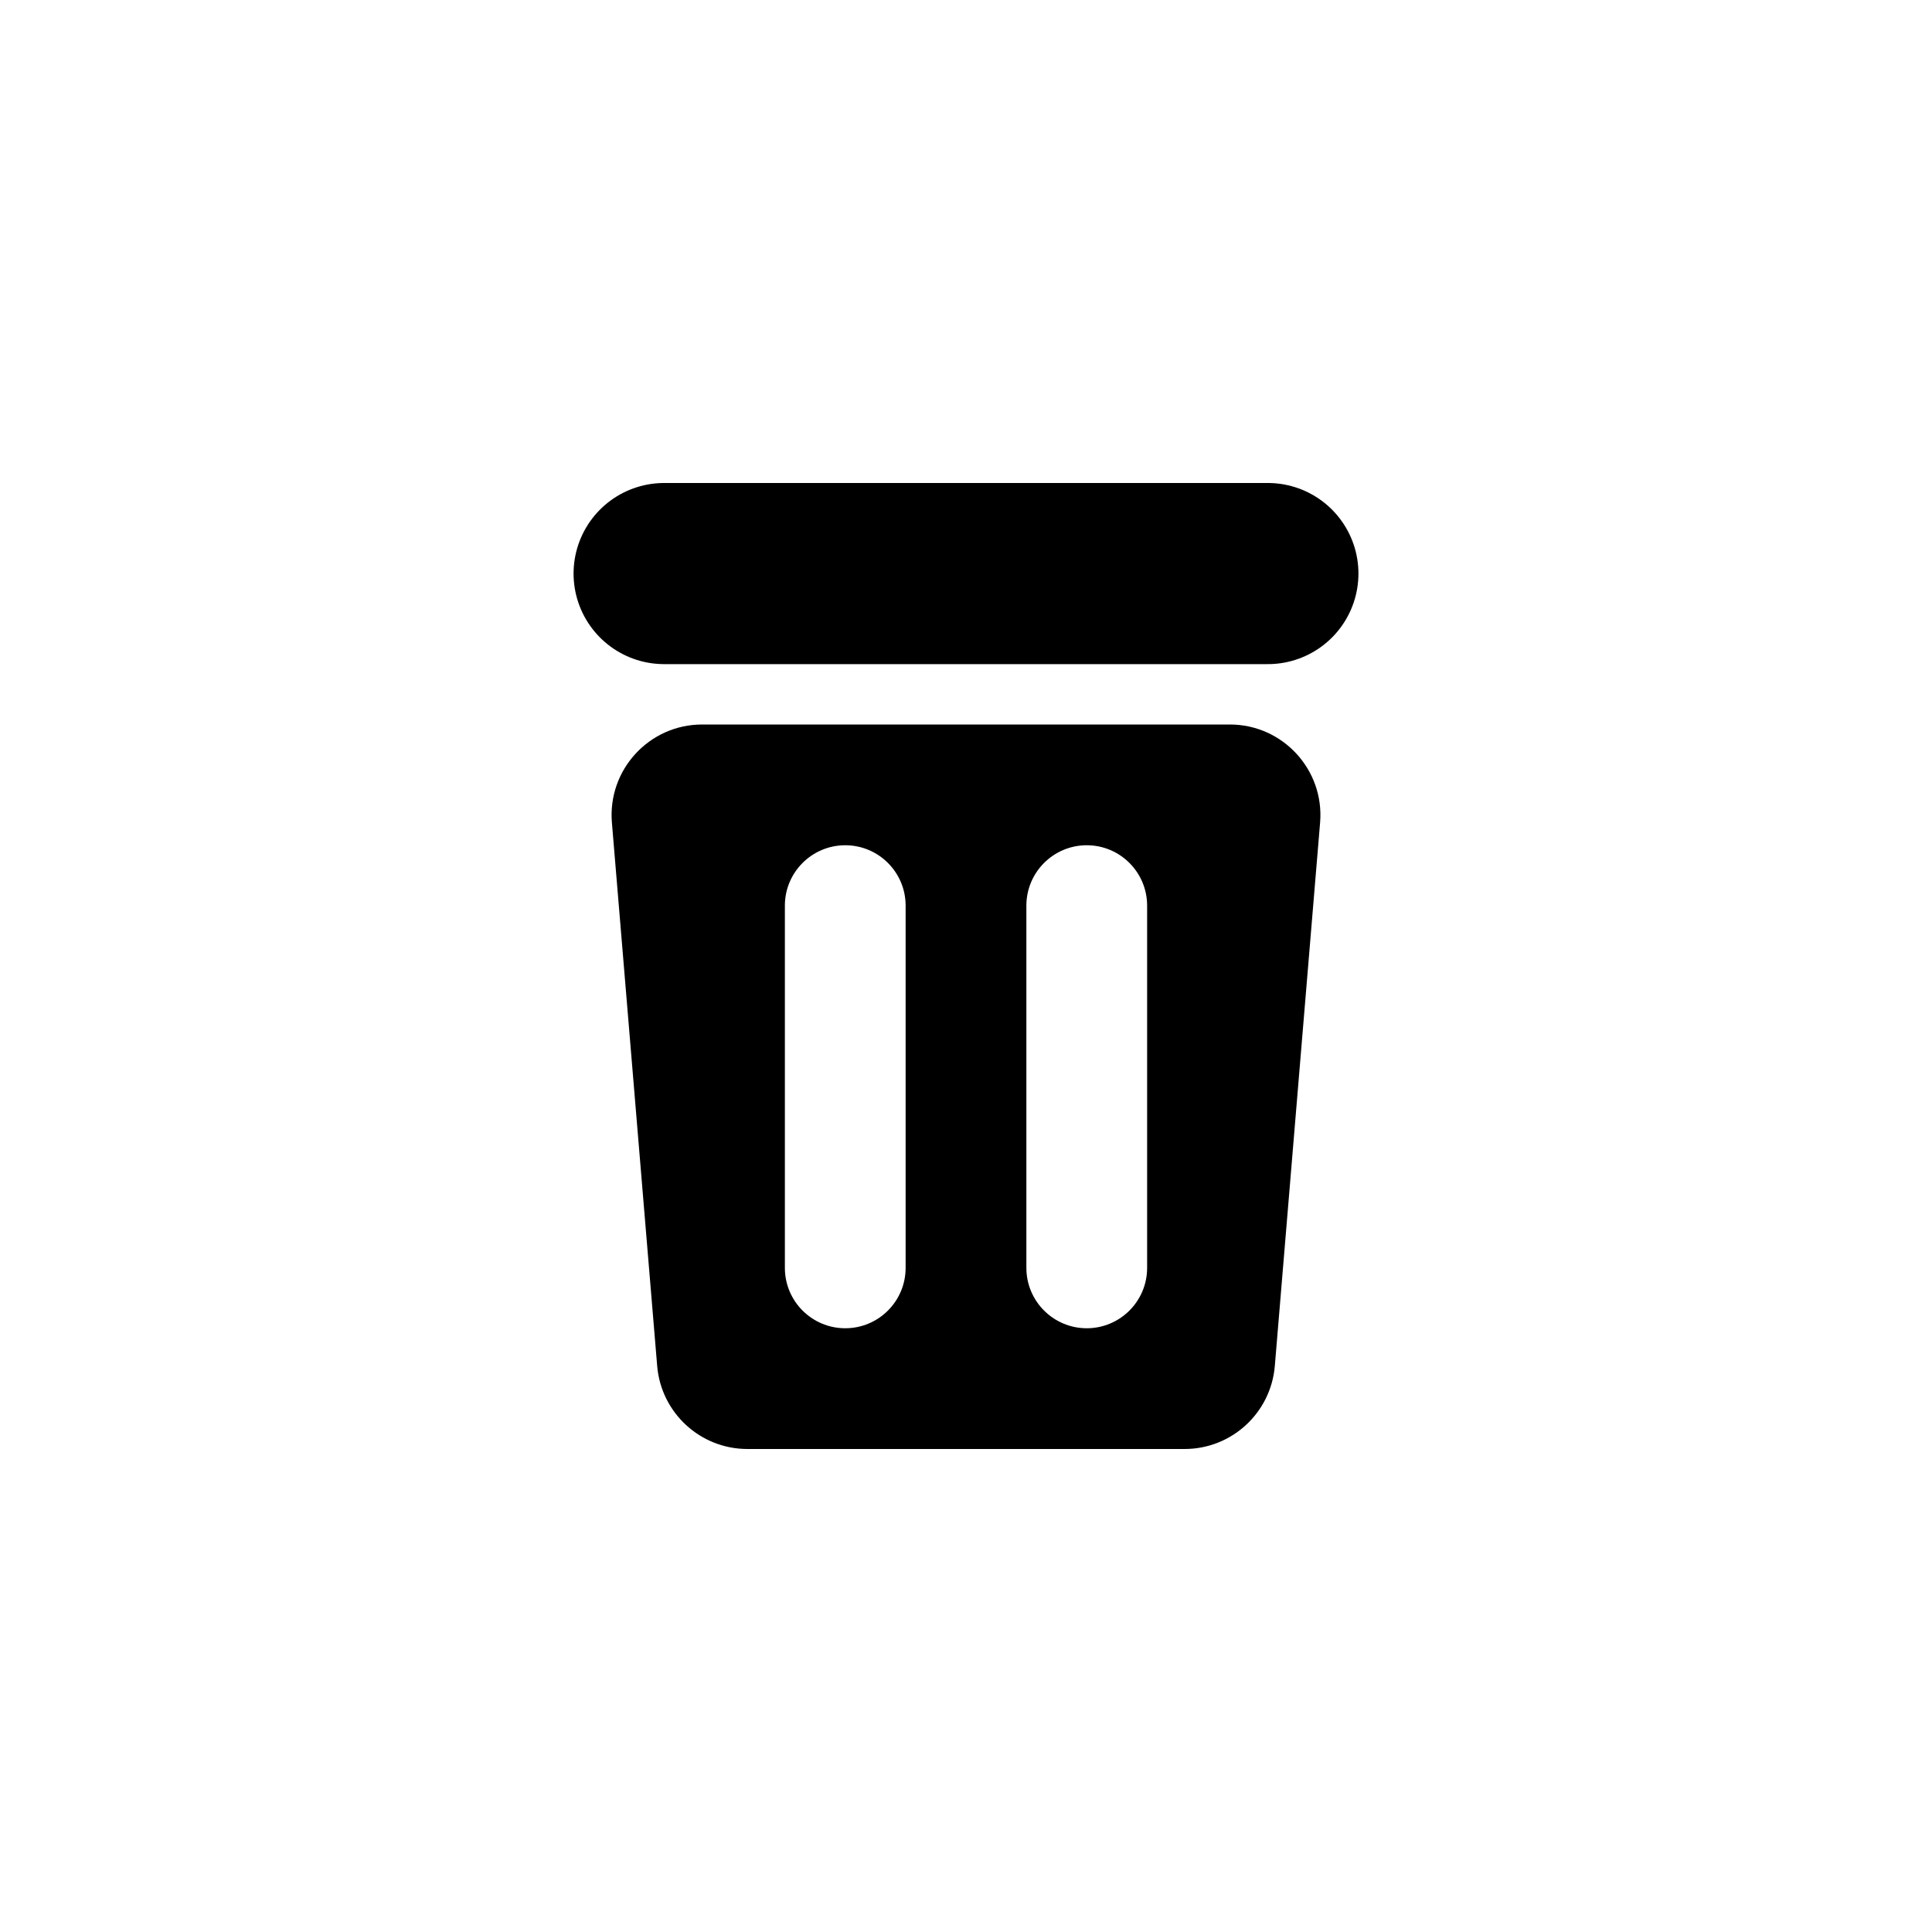
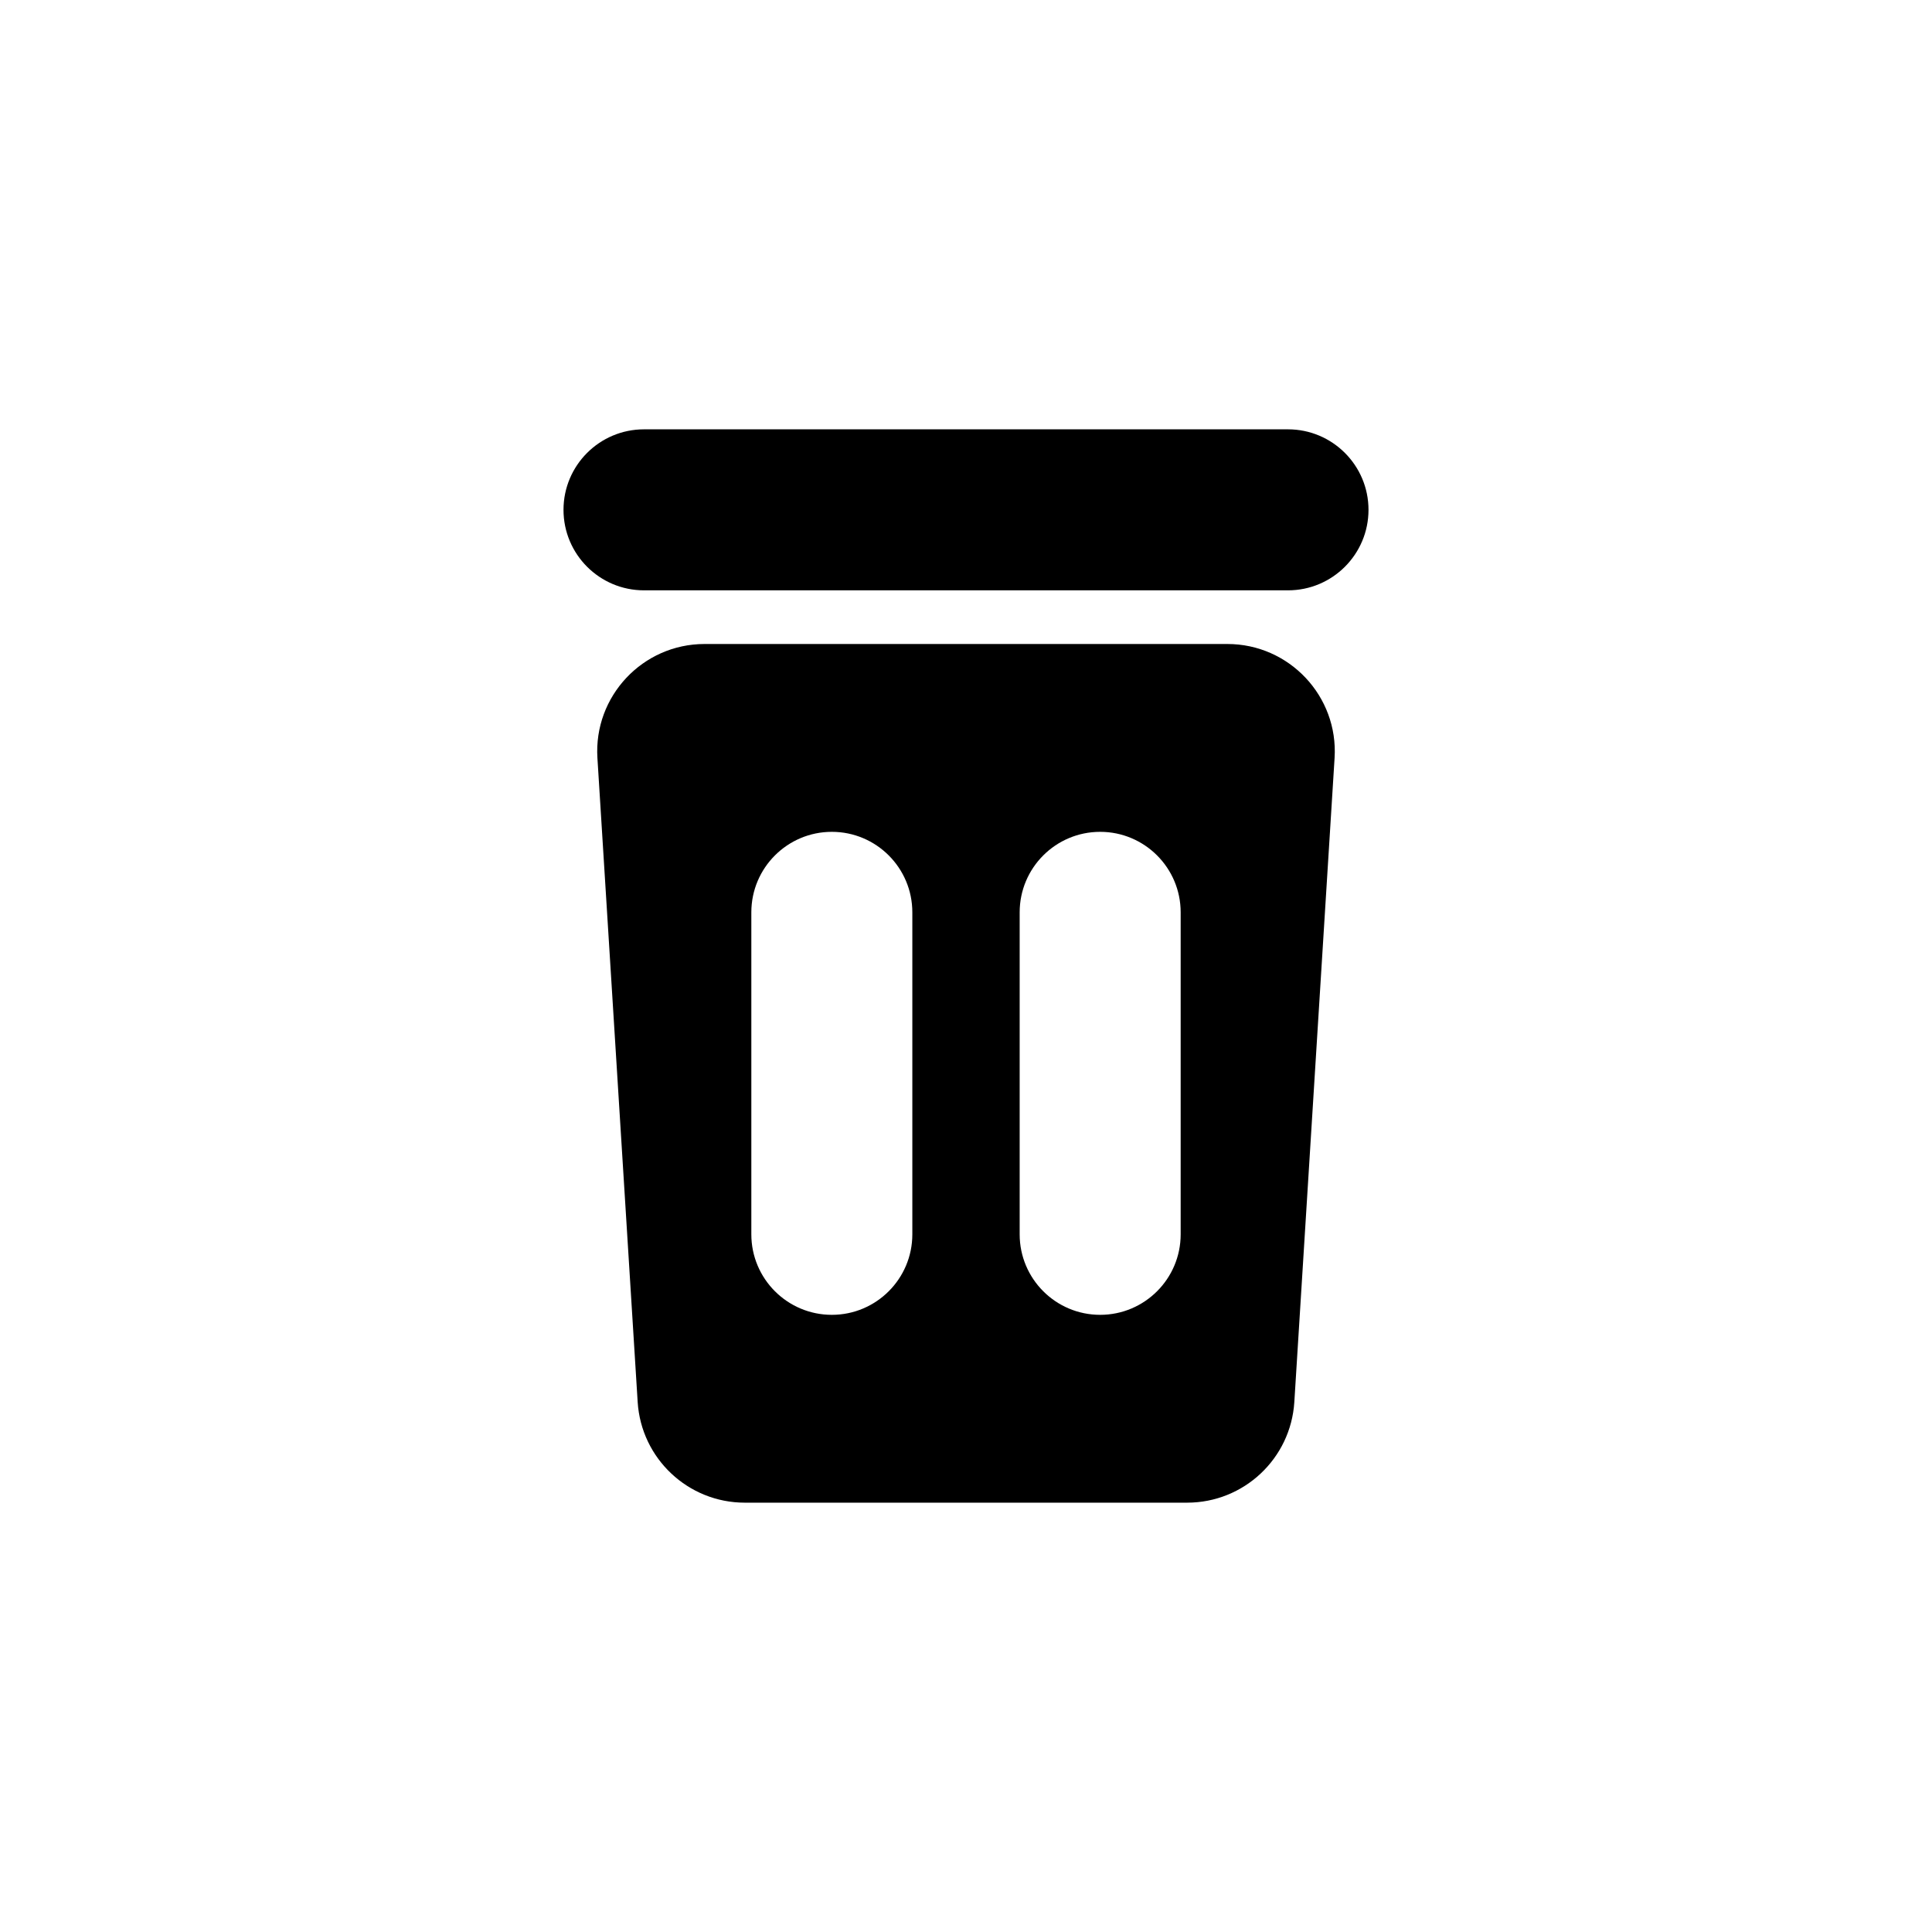
- <svg xmlns="http://www.w3.org/2000/svg" width="32" height="32" viewBox="0 0 32 32" fill="none">
-   <path fill-rule="evenodd" clip-rule="evenodd" d="M11.63 12C10.753 12 10.062 12.75 10.135 13.625L10.885 22.625C10.95 23.402 11.6 24 12.38 24H19.62C20.4 24 21.05 23.402 21.115 22.625L21.865 13.625C21.938 12.75 21.247 12 20.37 12H11.63ZM13 15C13 14.448 13.448 14 14 14C14.552 14 15 14.448 15 15V21C15 21.552 14.552 22 14 22C13.448 22 13 21.552 13 21V15ZM17 15C17 14.448 17.448 14 18 14C18.552 14 19 14.448 19 15V21C19 21.552 18.552 22 18 22C17.448 22 17 21.552 17 21V15Z" fill="currentColor" />
-   <line x1="11" y1="9.5" x2="21" y2="9.5" stroke="currentColor" stroke-width="3" stroke-linecap="round" />
+ <svg xmlns="http://www.w3.org/2000/svg" width="18" height="18" viewBox="0 0 18 18" fill="none">
+   <path fill-rule="evenodd" clip-rule="evenodd" d="M6 4C5.586 4 5.25 4.336 5.25 4.75C5.25 5.164 5.586 5.5 6 5.5H12C12.414 5.5 12.75 5.164 12.75 4.75C12.75 4.336 12.414 4 12 4H6ZM6.564 6C5.988 6 5.53 6.487 5.566 7.062L5.941 13.062C5.974 13.589 6.411 14 6.939 14H11.06C11.589 14 12.026 13.589 12.059 13.062L12.434 7.062C12.47 6.487 12.012 6 11.435 6H6.564ZM8.5 8.5C8.5 8.086 8.164 7.75 7.75 7.75C7.336 7.75 7 8.086 7 8.5V11.5C7 11.914 7.336 12.25 7.75 12.25C8.164 12.25 8.5 11.914 8.5 11.5V8.5ZM10.25 7.75C10.664 7.75 11 8.086 11 8.5V11.5C11 11.914 10.664 12.25 10.25 12.25C9.836 12.25 9.5 11.914 9.5 11.5V8.5C9.5 8.086 9.836 7.75 10.25 7.75Z" fill="currentColor" />
</svg>
